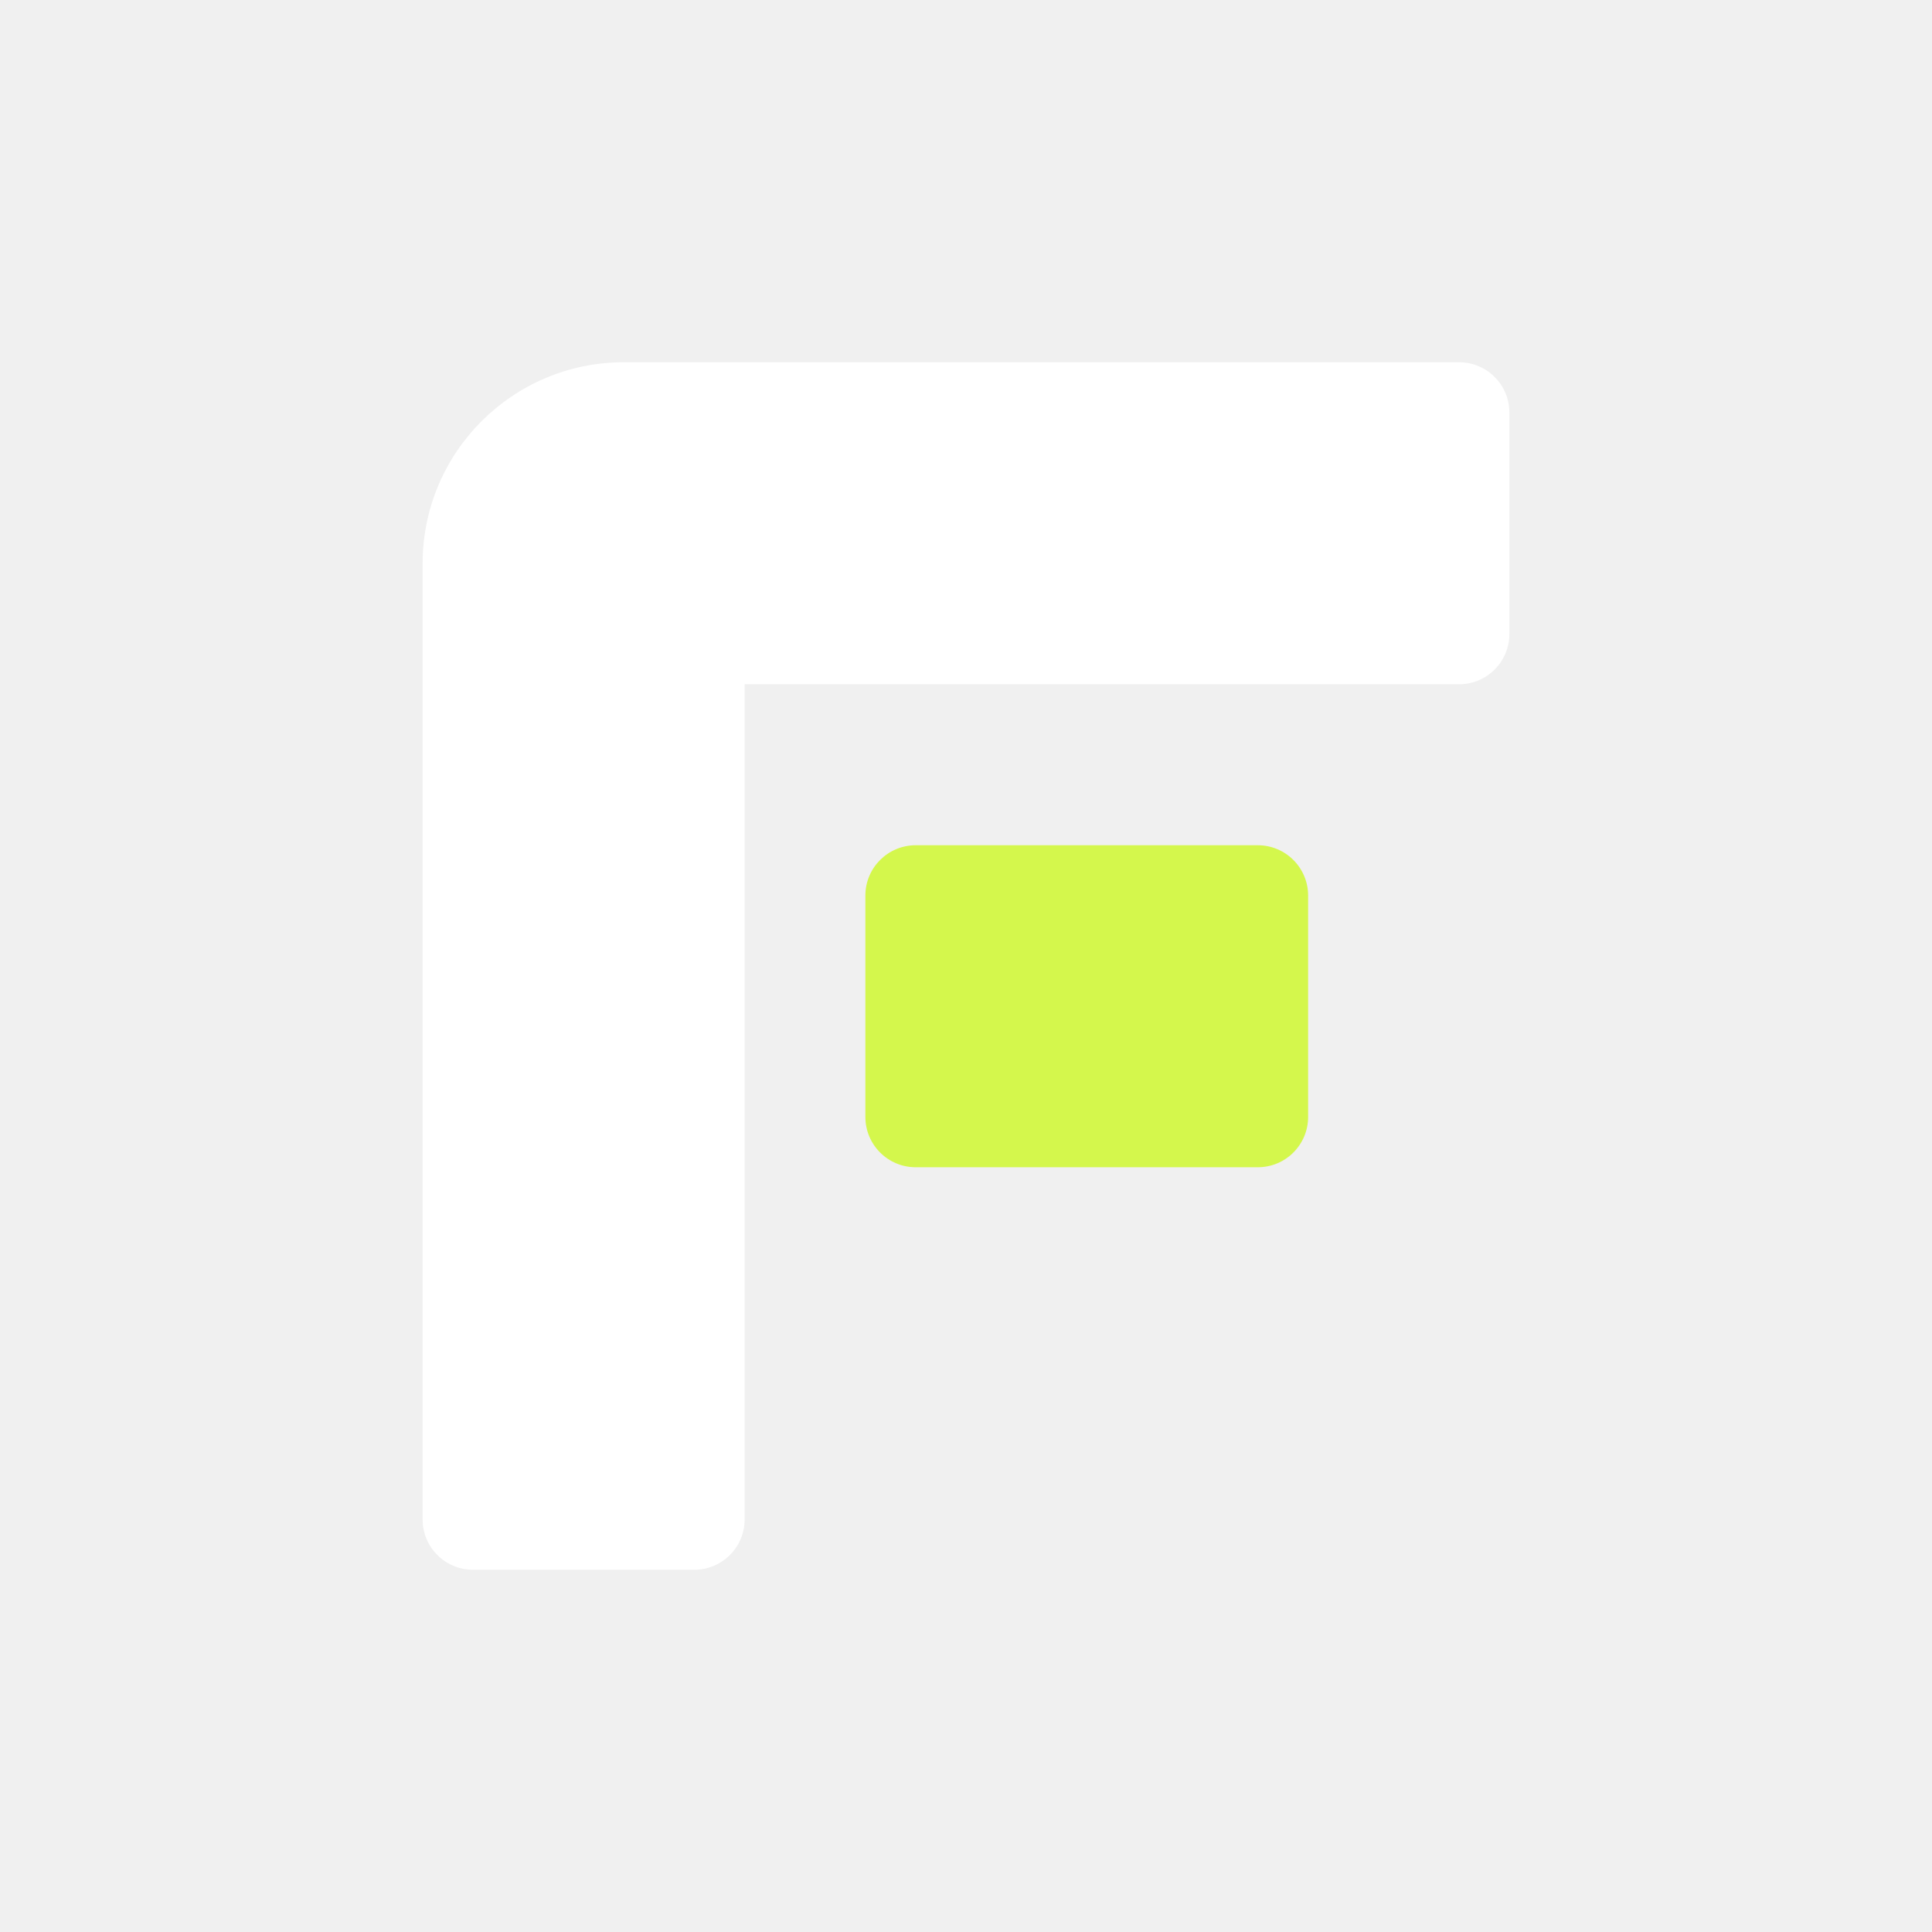
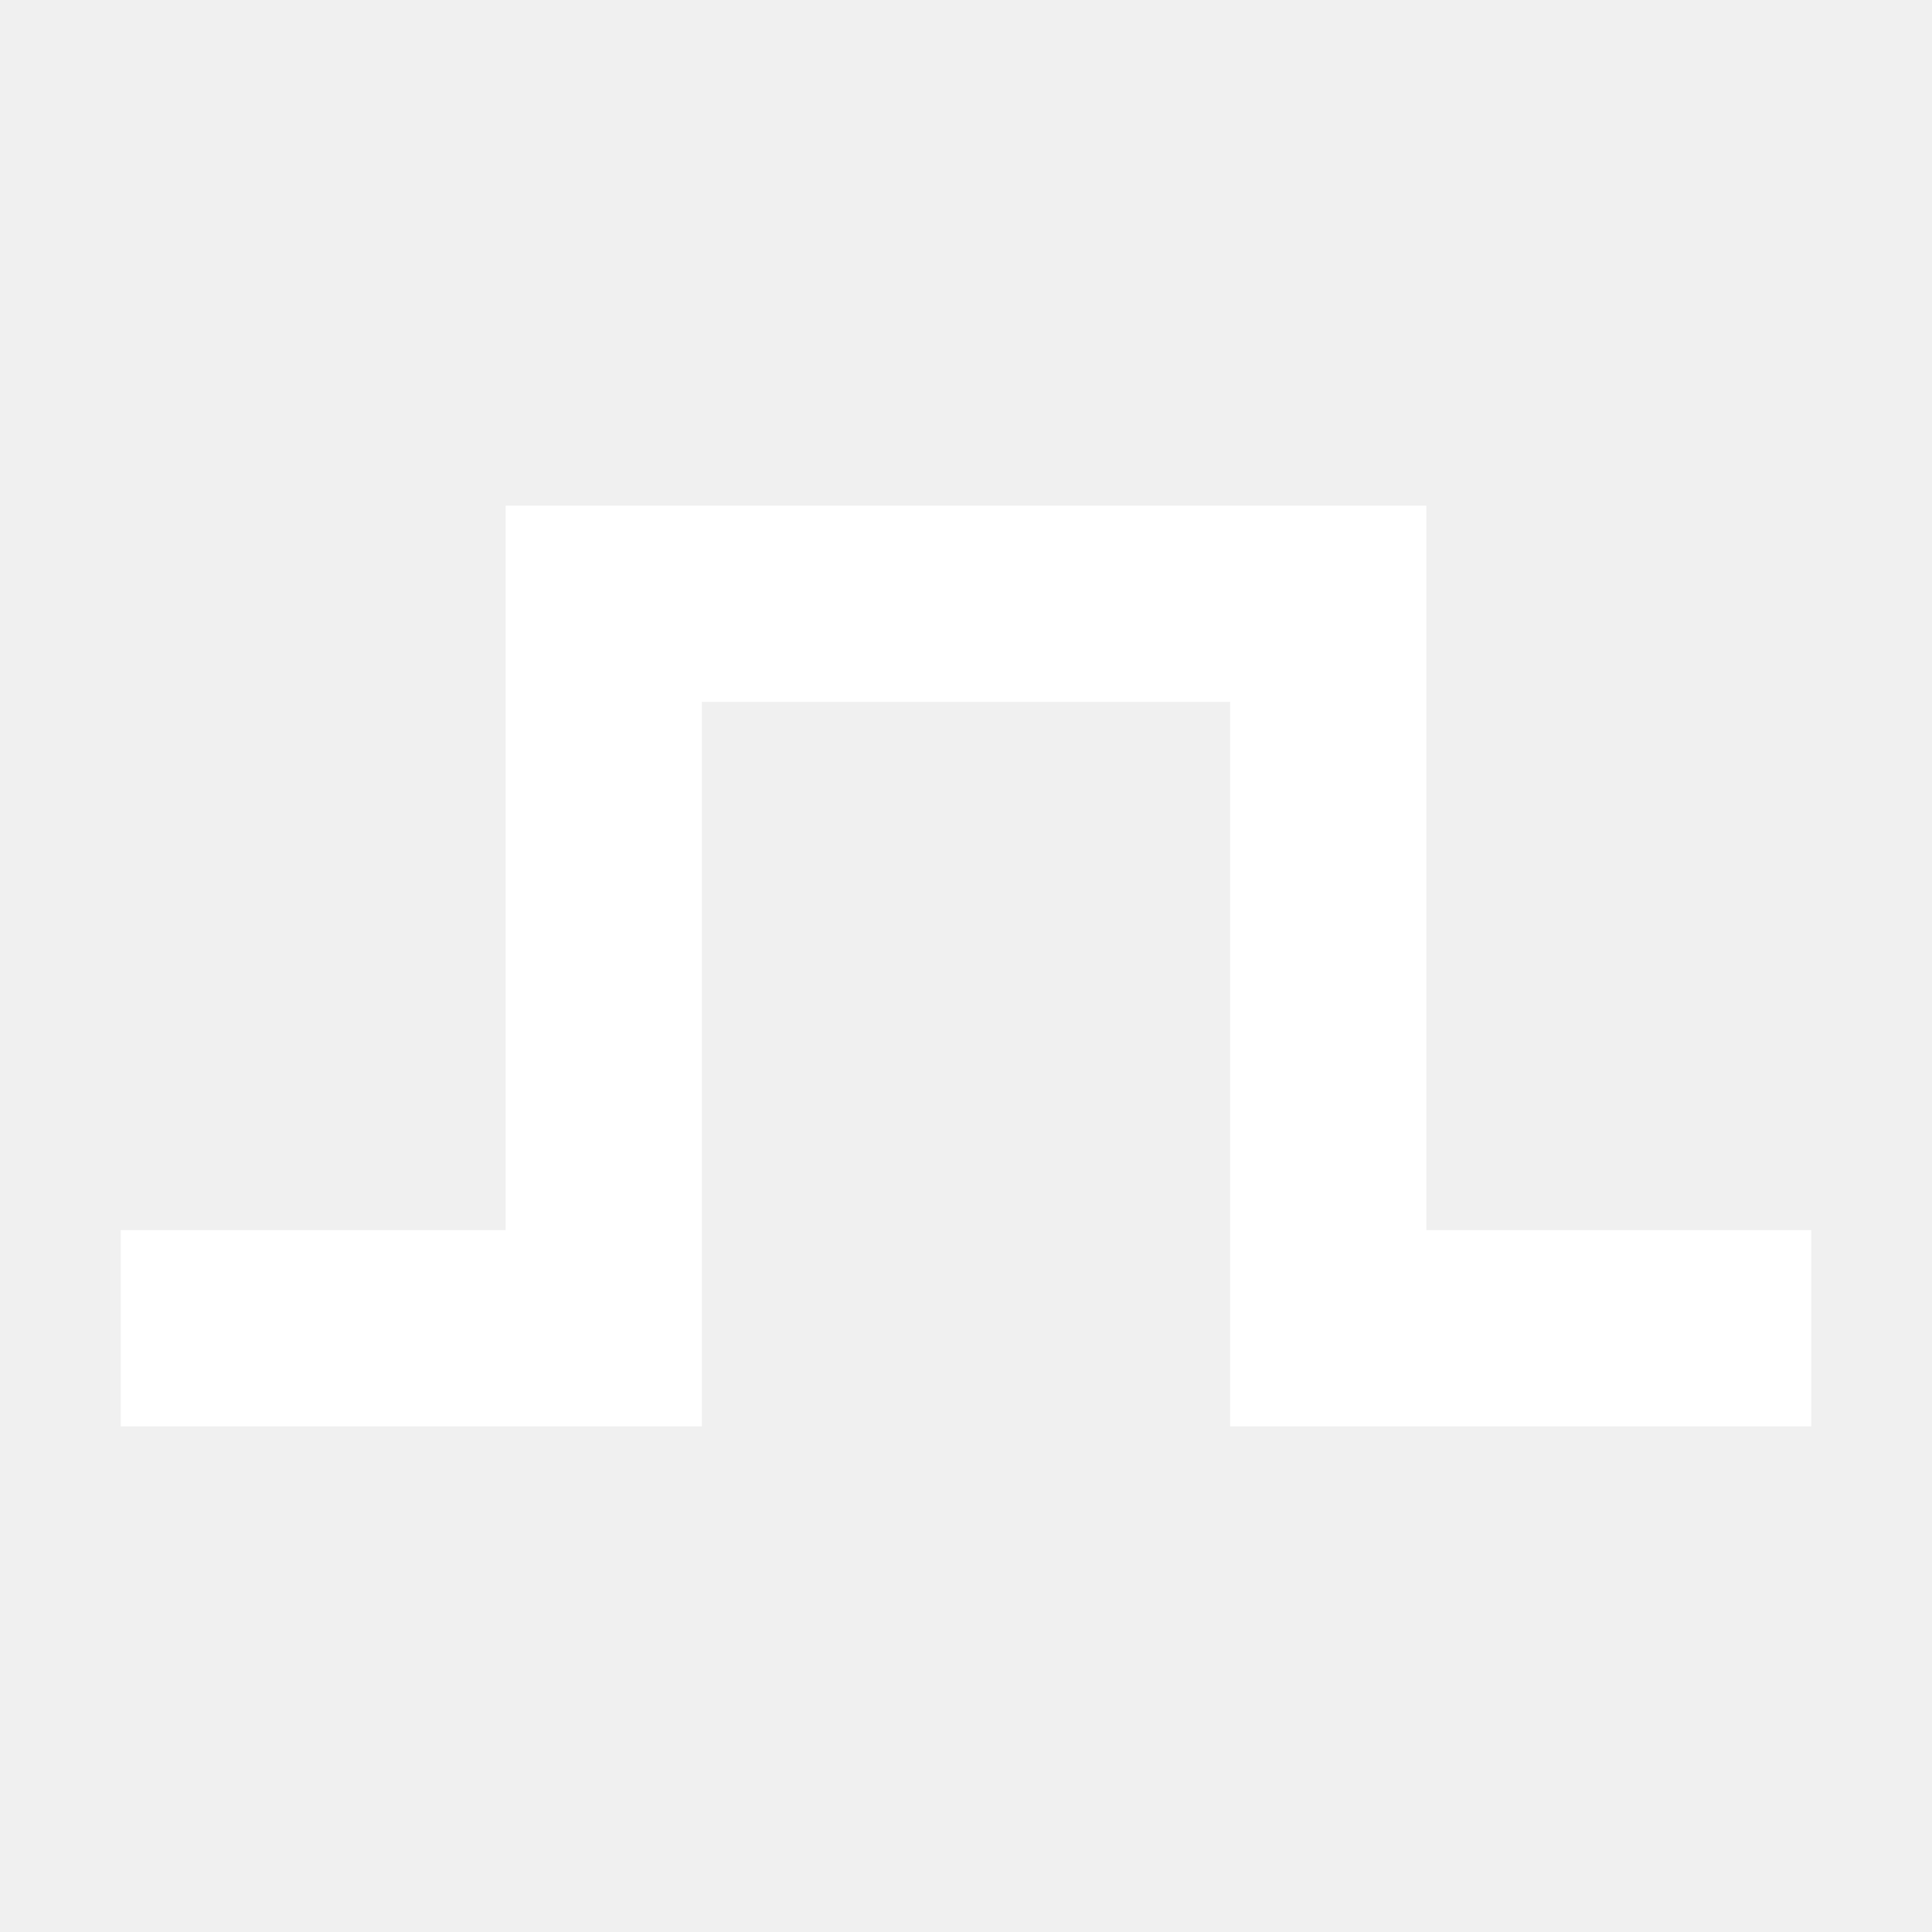
- <svg xmlns="http://www.w3.org/2000/svg" width="96" height="96" viewBox="0 0 96 96" role="img" aria-label="Foreman">
-   <path d="M21.0 28.0A10.0 10.0 0 0 1 31.0 18.0H72.5A2.5 2.5 0 0 1 75.0 20.5V31.5A2.5 2.5 0 0 1 72.5 34.0H37.0V75.5A2.5 2.5 0 0 1 34.5 78.0H23.5A2.5 2.5 0 0 1 21.0 75.5Z" fill="#FFFFFF" />
-   <rect x="43.000" y="42.000" width="22.000" height="16.000" rx="2.500" fill="#D4F74C" />
+ <svg xmlns="http://www.w3.org/2000/svg" width="64" height="64" viewBox="0 0 64 64" role="img" aria-label="Foreman">
+   <path d="M4.000 40.750 L16.750 40.750 L16.750 16.750 L47.250 16.750 L47.250 40.750 L60.000 40.750 L60.000 47.250 L40.750 47.250 L40.750 23.250 L23.250 23.250 L23.250 47.250 L4.000 47.250 Z" fill="#FFFFFF" />
</svg>
